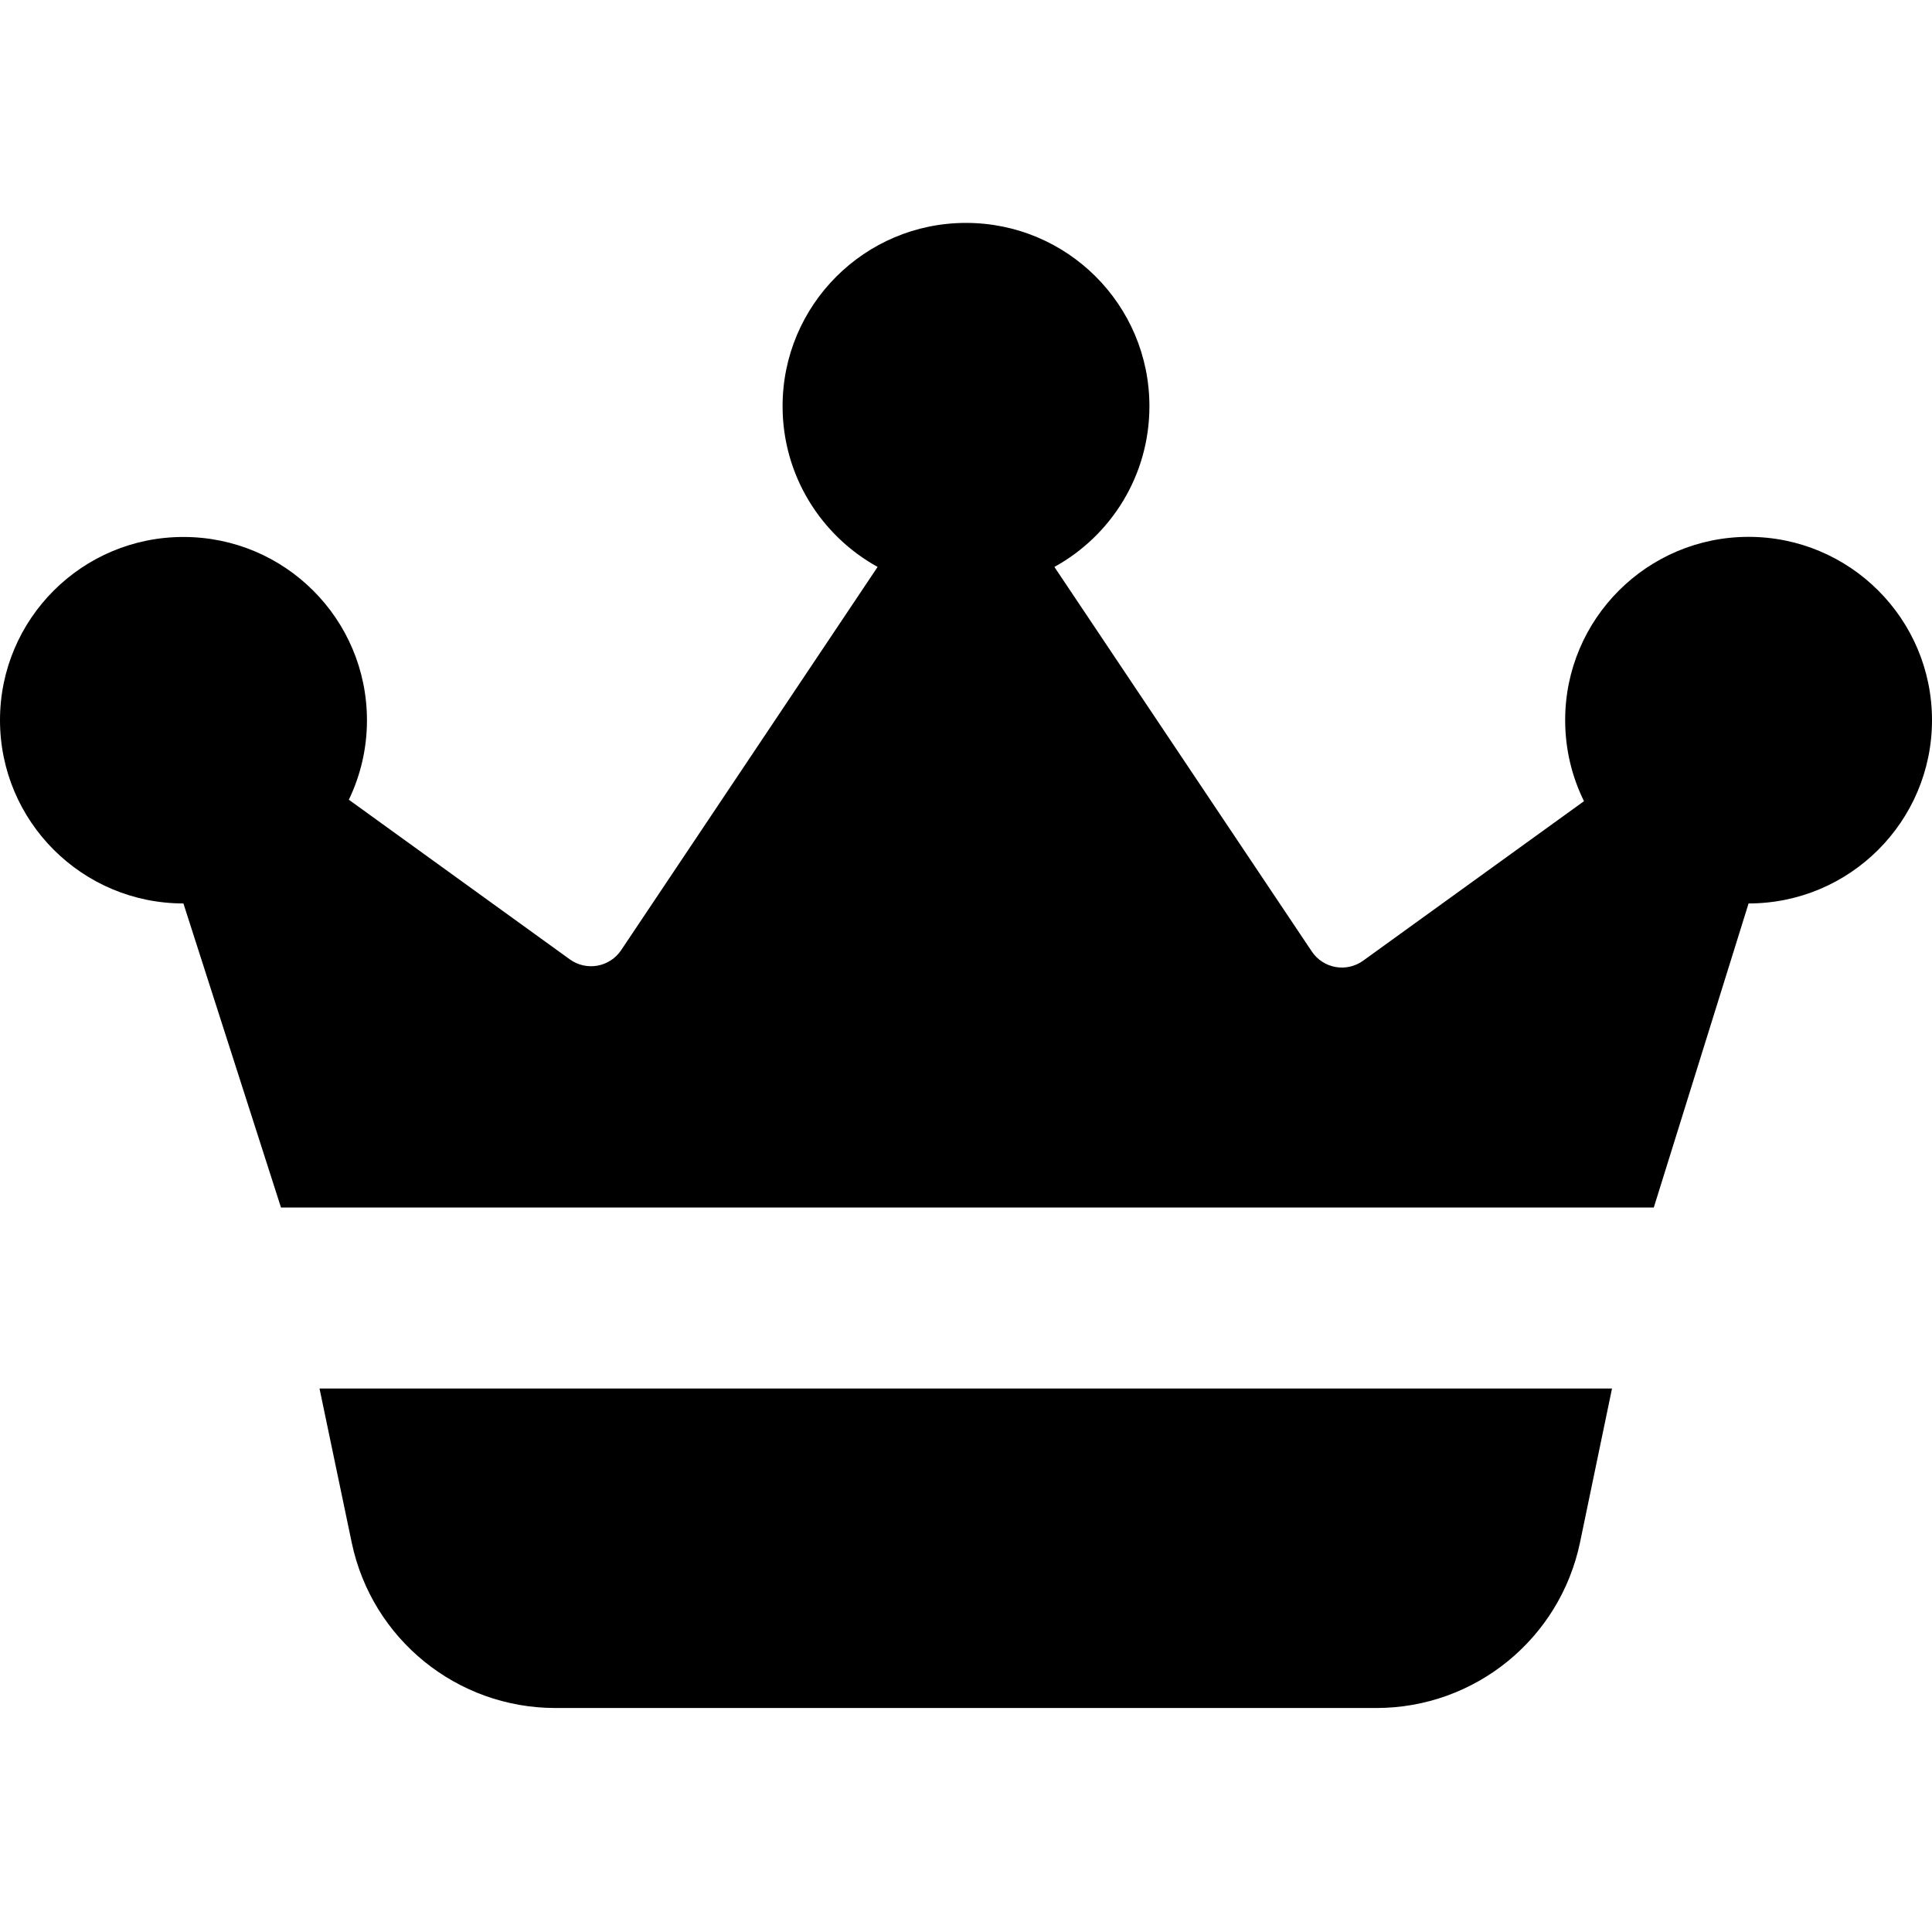
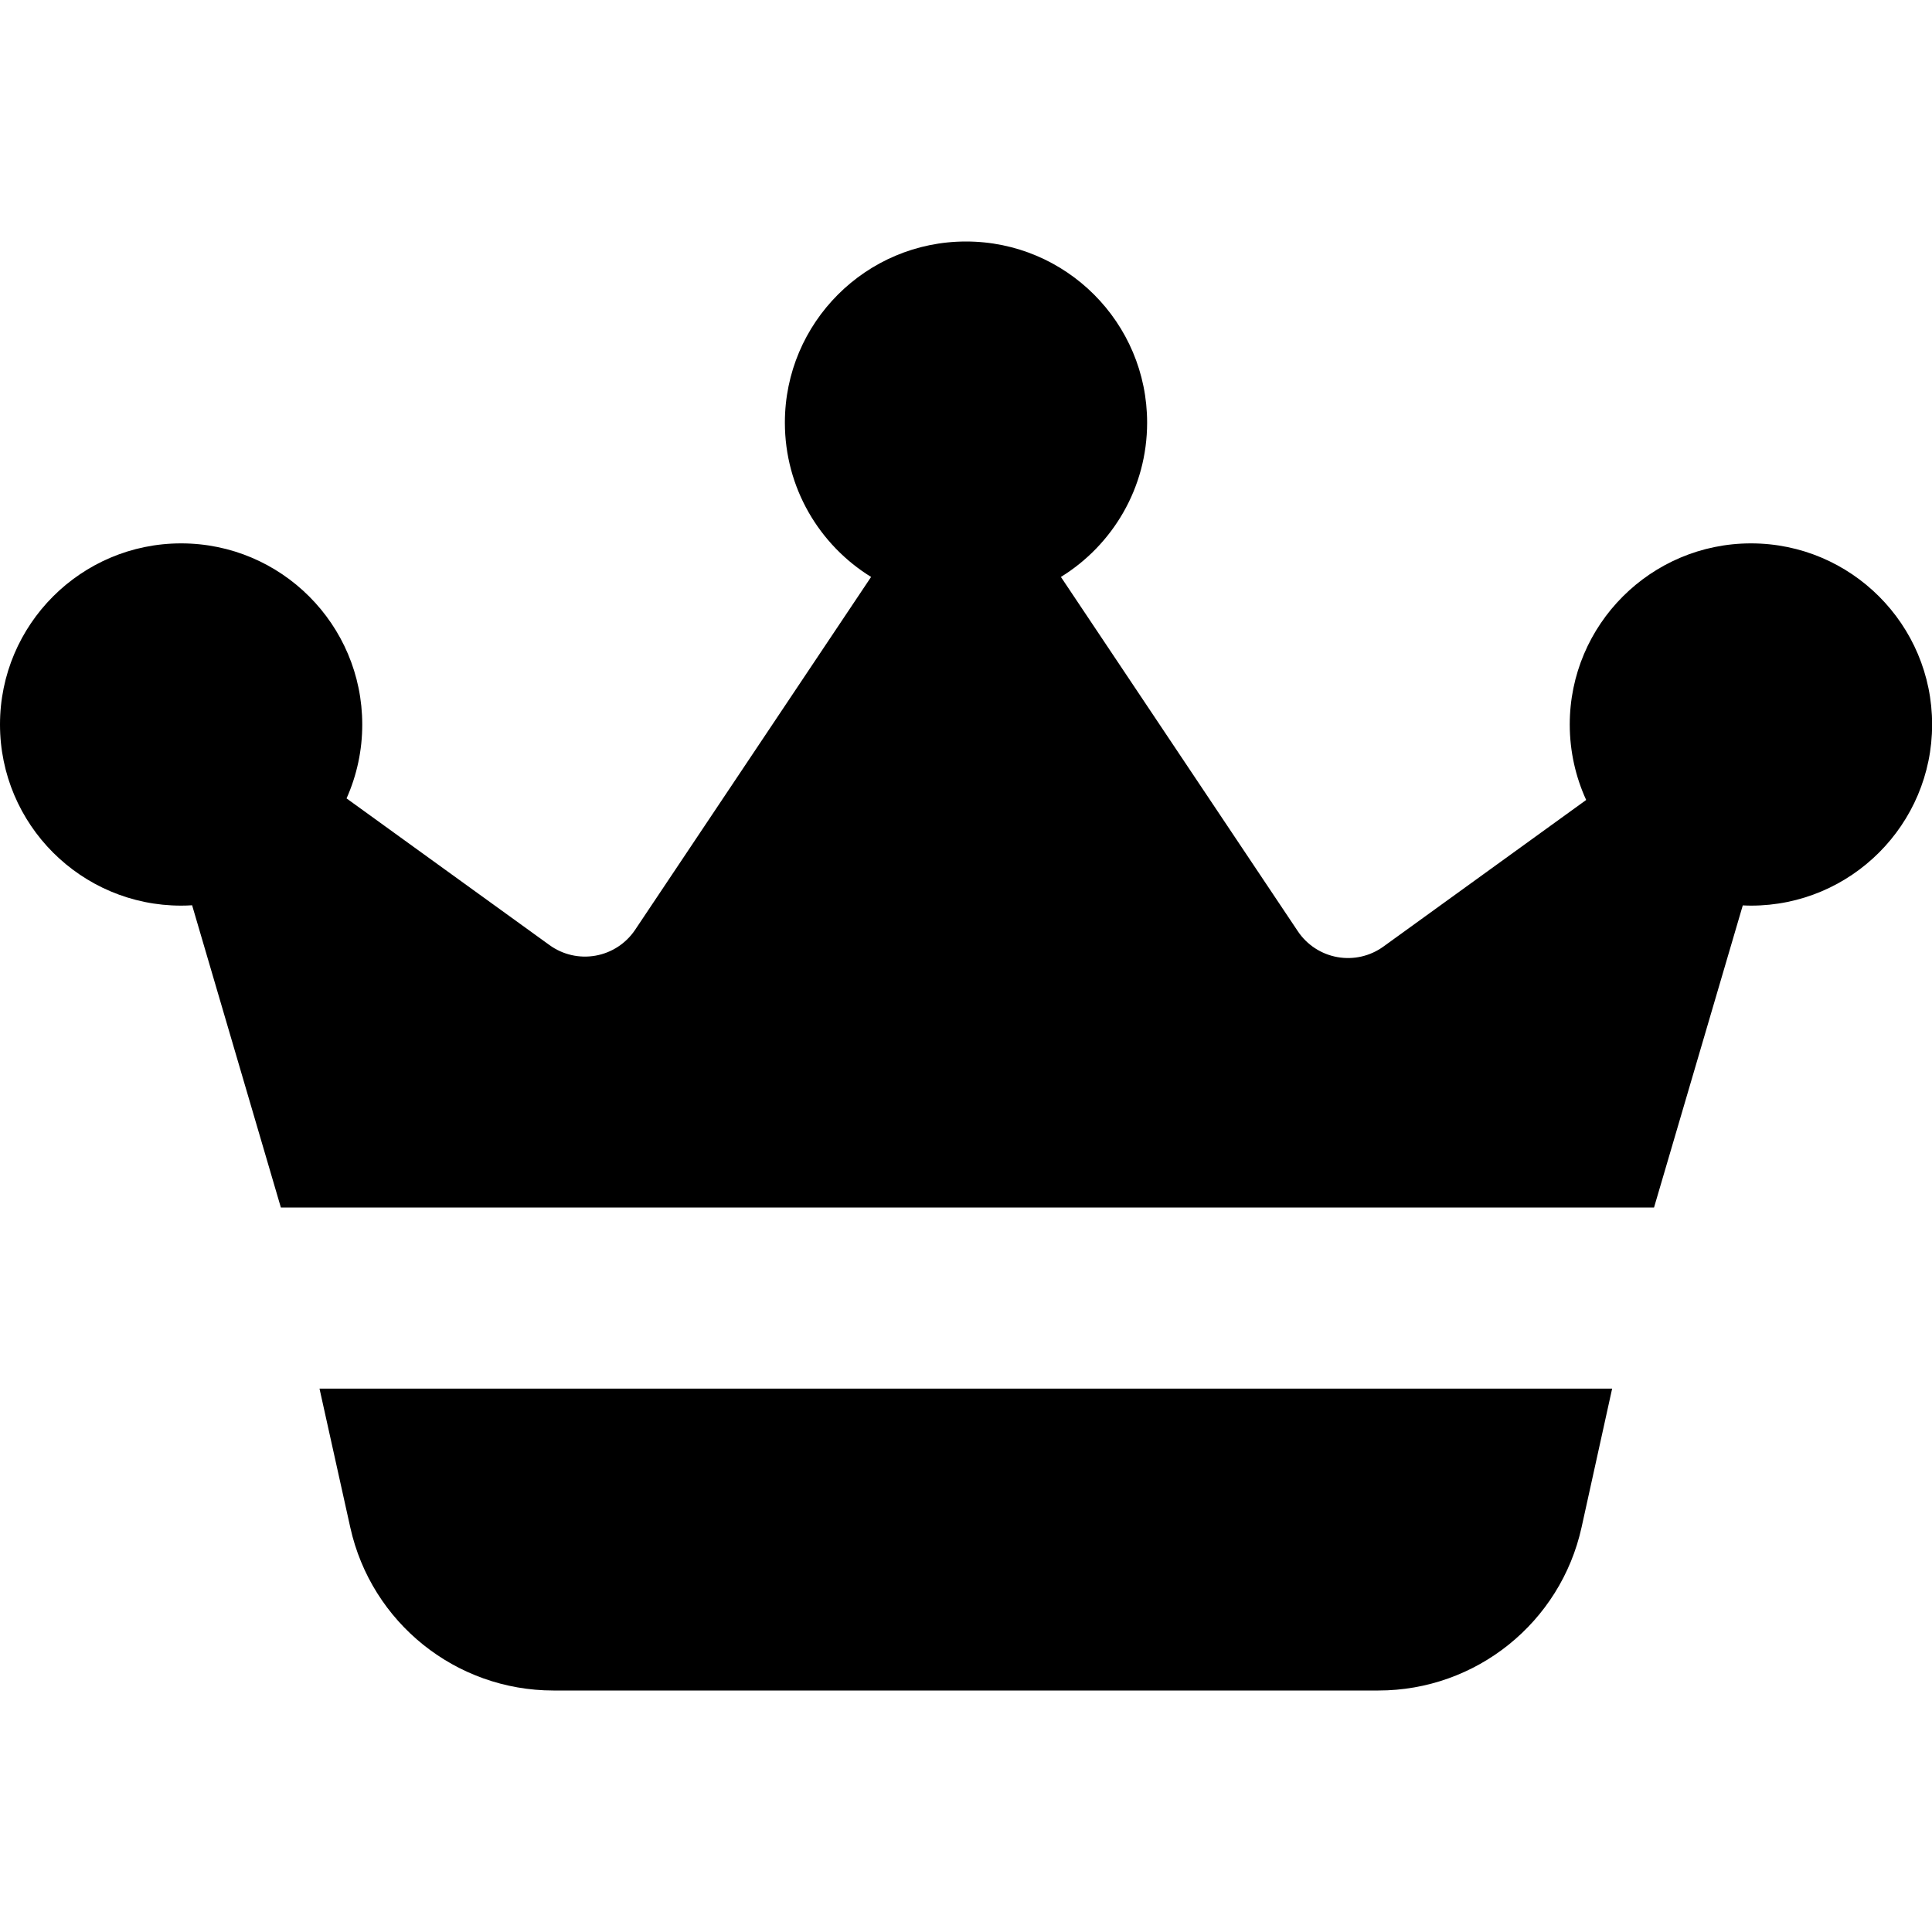
<svg xmlns="http://www.w3.org/2000/svg" width="16" height="16" fill="none" viewBox="0 0 16 16">
-   <path fill="currentColor" fill-rule="evenodd" d="M8.732 4.695c.469-.258.787-.757.787-1.331 0-.839-.68-1.518-1.519-1.518-.839 0-1.519.68-1.519 1.518 0 .573.318 1.072.787 1.331L5.144 7.869a.3.3 0 0 1-.425.076L2.889 6.623a1.512 1.512 0 0 0 .15-.658c0-.839-.68-1.518-1.519-1.518C.68 4.446 0 5.126 0 5.964s.68 1.518 1.519 1.518l.808 2.518H13.696l.785-2.518c.839 0 1.519-.68 1.519-1.518s-.68-1.518-1.519-1.518c-.839 0-1.519.68-1.519 1.518 0 .241.056.469.156.671l-1.829 1.321a.3.3 0 0 1-.425-.076l-2.132-3.185Zm-6.086 6.804h10.704l-.265 1.275a1.723 1.723 0 0 1-1.687 1.371H4.6a1.723 1.723 0 0 1-1.687-1.369l-.267-1.277Z" clip-rule="evenodd" />
+   <path fill="currentColor" d="M8.786 4.778c.428-.264.714-.738.714-1.278C9.5 2.672 8.828 2 8 2s-1.5.672-1.5 1.5c0 .54.286 1.014.714 1.278L5.26 7.7a.5.5 0 0 1-.709.127L2.87 6.612A1.495 1.495 0 0 0 3 6c0-.828-.672-1.5-1.5-1.5S0 5.172 0 6s.672 1.5 1.5 1.5c.03 0 .061-.001.091-.003L2.326 10h11.372l.735-2.502c.022.001.045.002.068.002.828 0 1.5-.672 1.5-1.5s-.672-1.5-1.5-1.5S13 5.172 13 6c0 .223.049.435.136.625l-1.679 1.214a.5.5 0 0 1-.709-.127L8.786 4.778ZM13.351 11.5H2.646l.255 1.15A1.723 1.723 0 0 0 4.583 14h6.832a1.723 1.723 0 0 0 1.683-1.352l.253-1.148Z" />
</svg>
